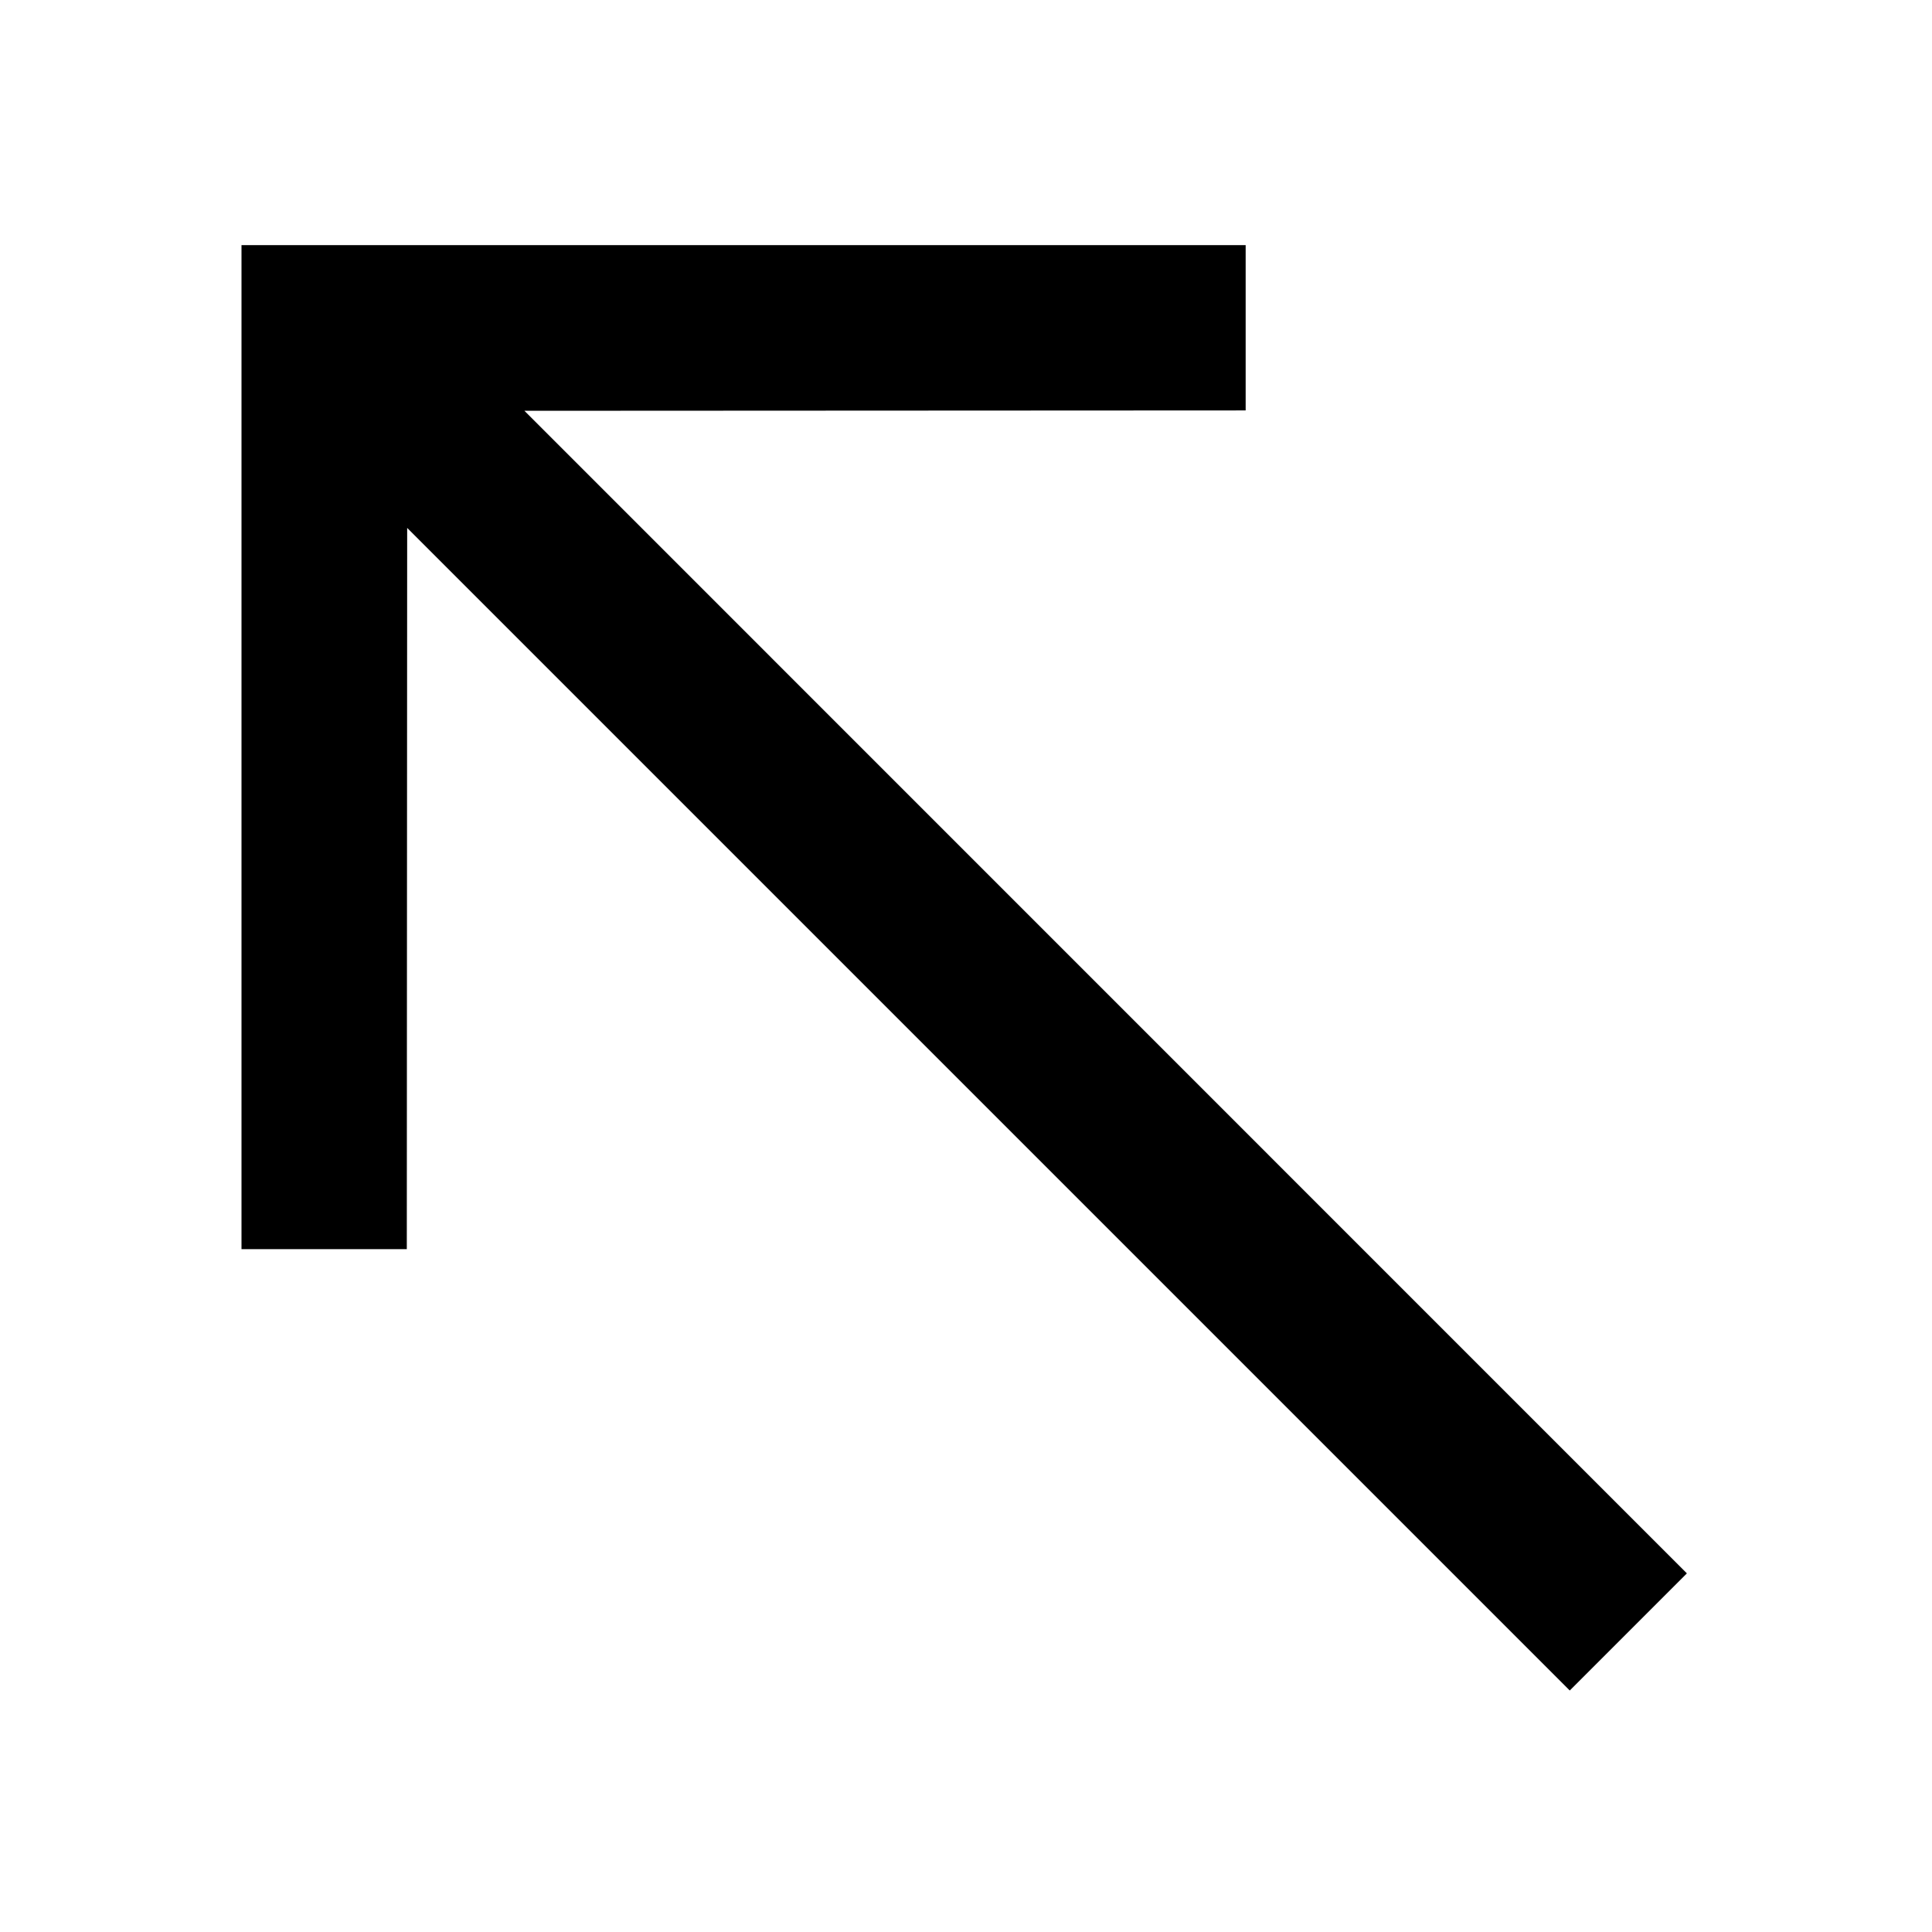
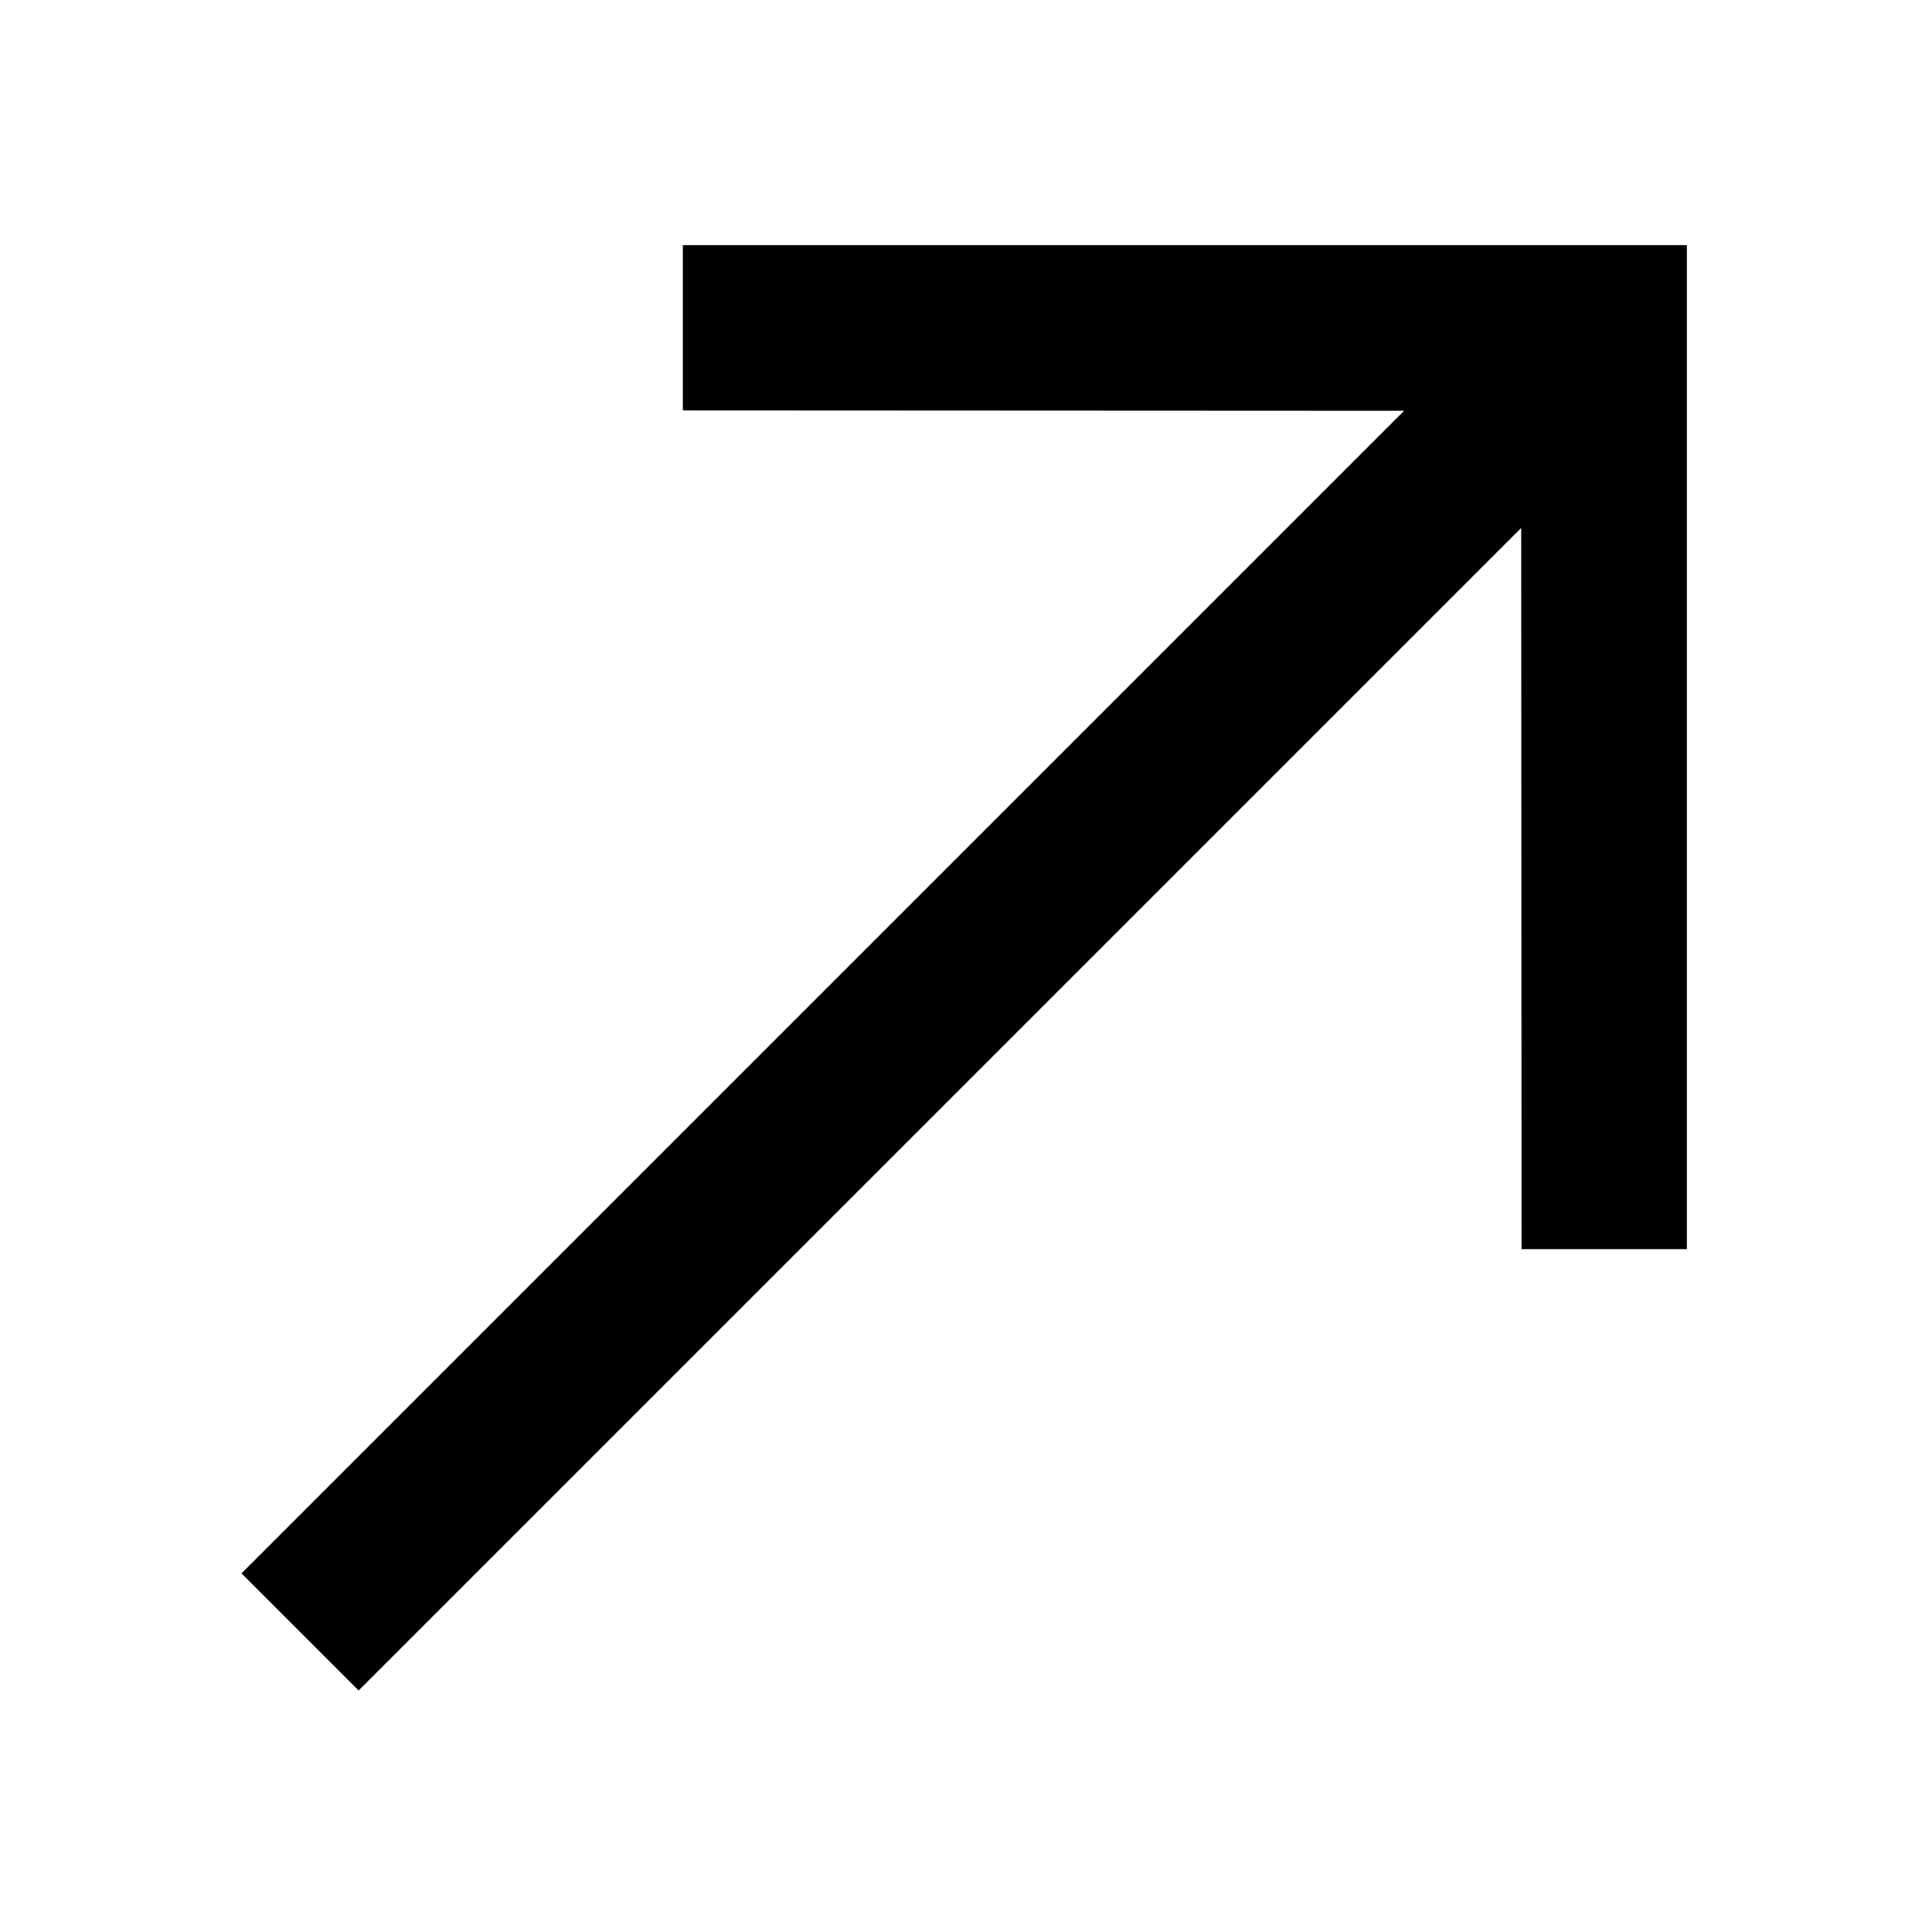
<svg xmlns="http://www.w3.org/2000/svg" id="strib-arrow-up-right" viewBox="0 0 16 16" width="16" height="16" fill="currentcolor" class="strib-icon strib-arrow-up-right">
-   <path d="M13.97 13.03 13 14 3.372 4.372l-.003 5.973H2V2.03h8.316v1.369l-5.973.003z" />
+   <path d="m2 13.03.97.97 9.628-9.628.003 5.973h1.369V2.03H5.655v1.369l5.973.003z" />
</svg>
